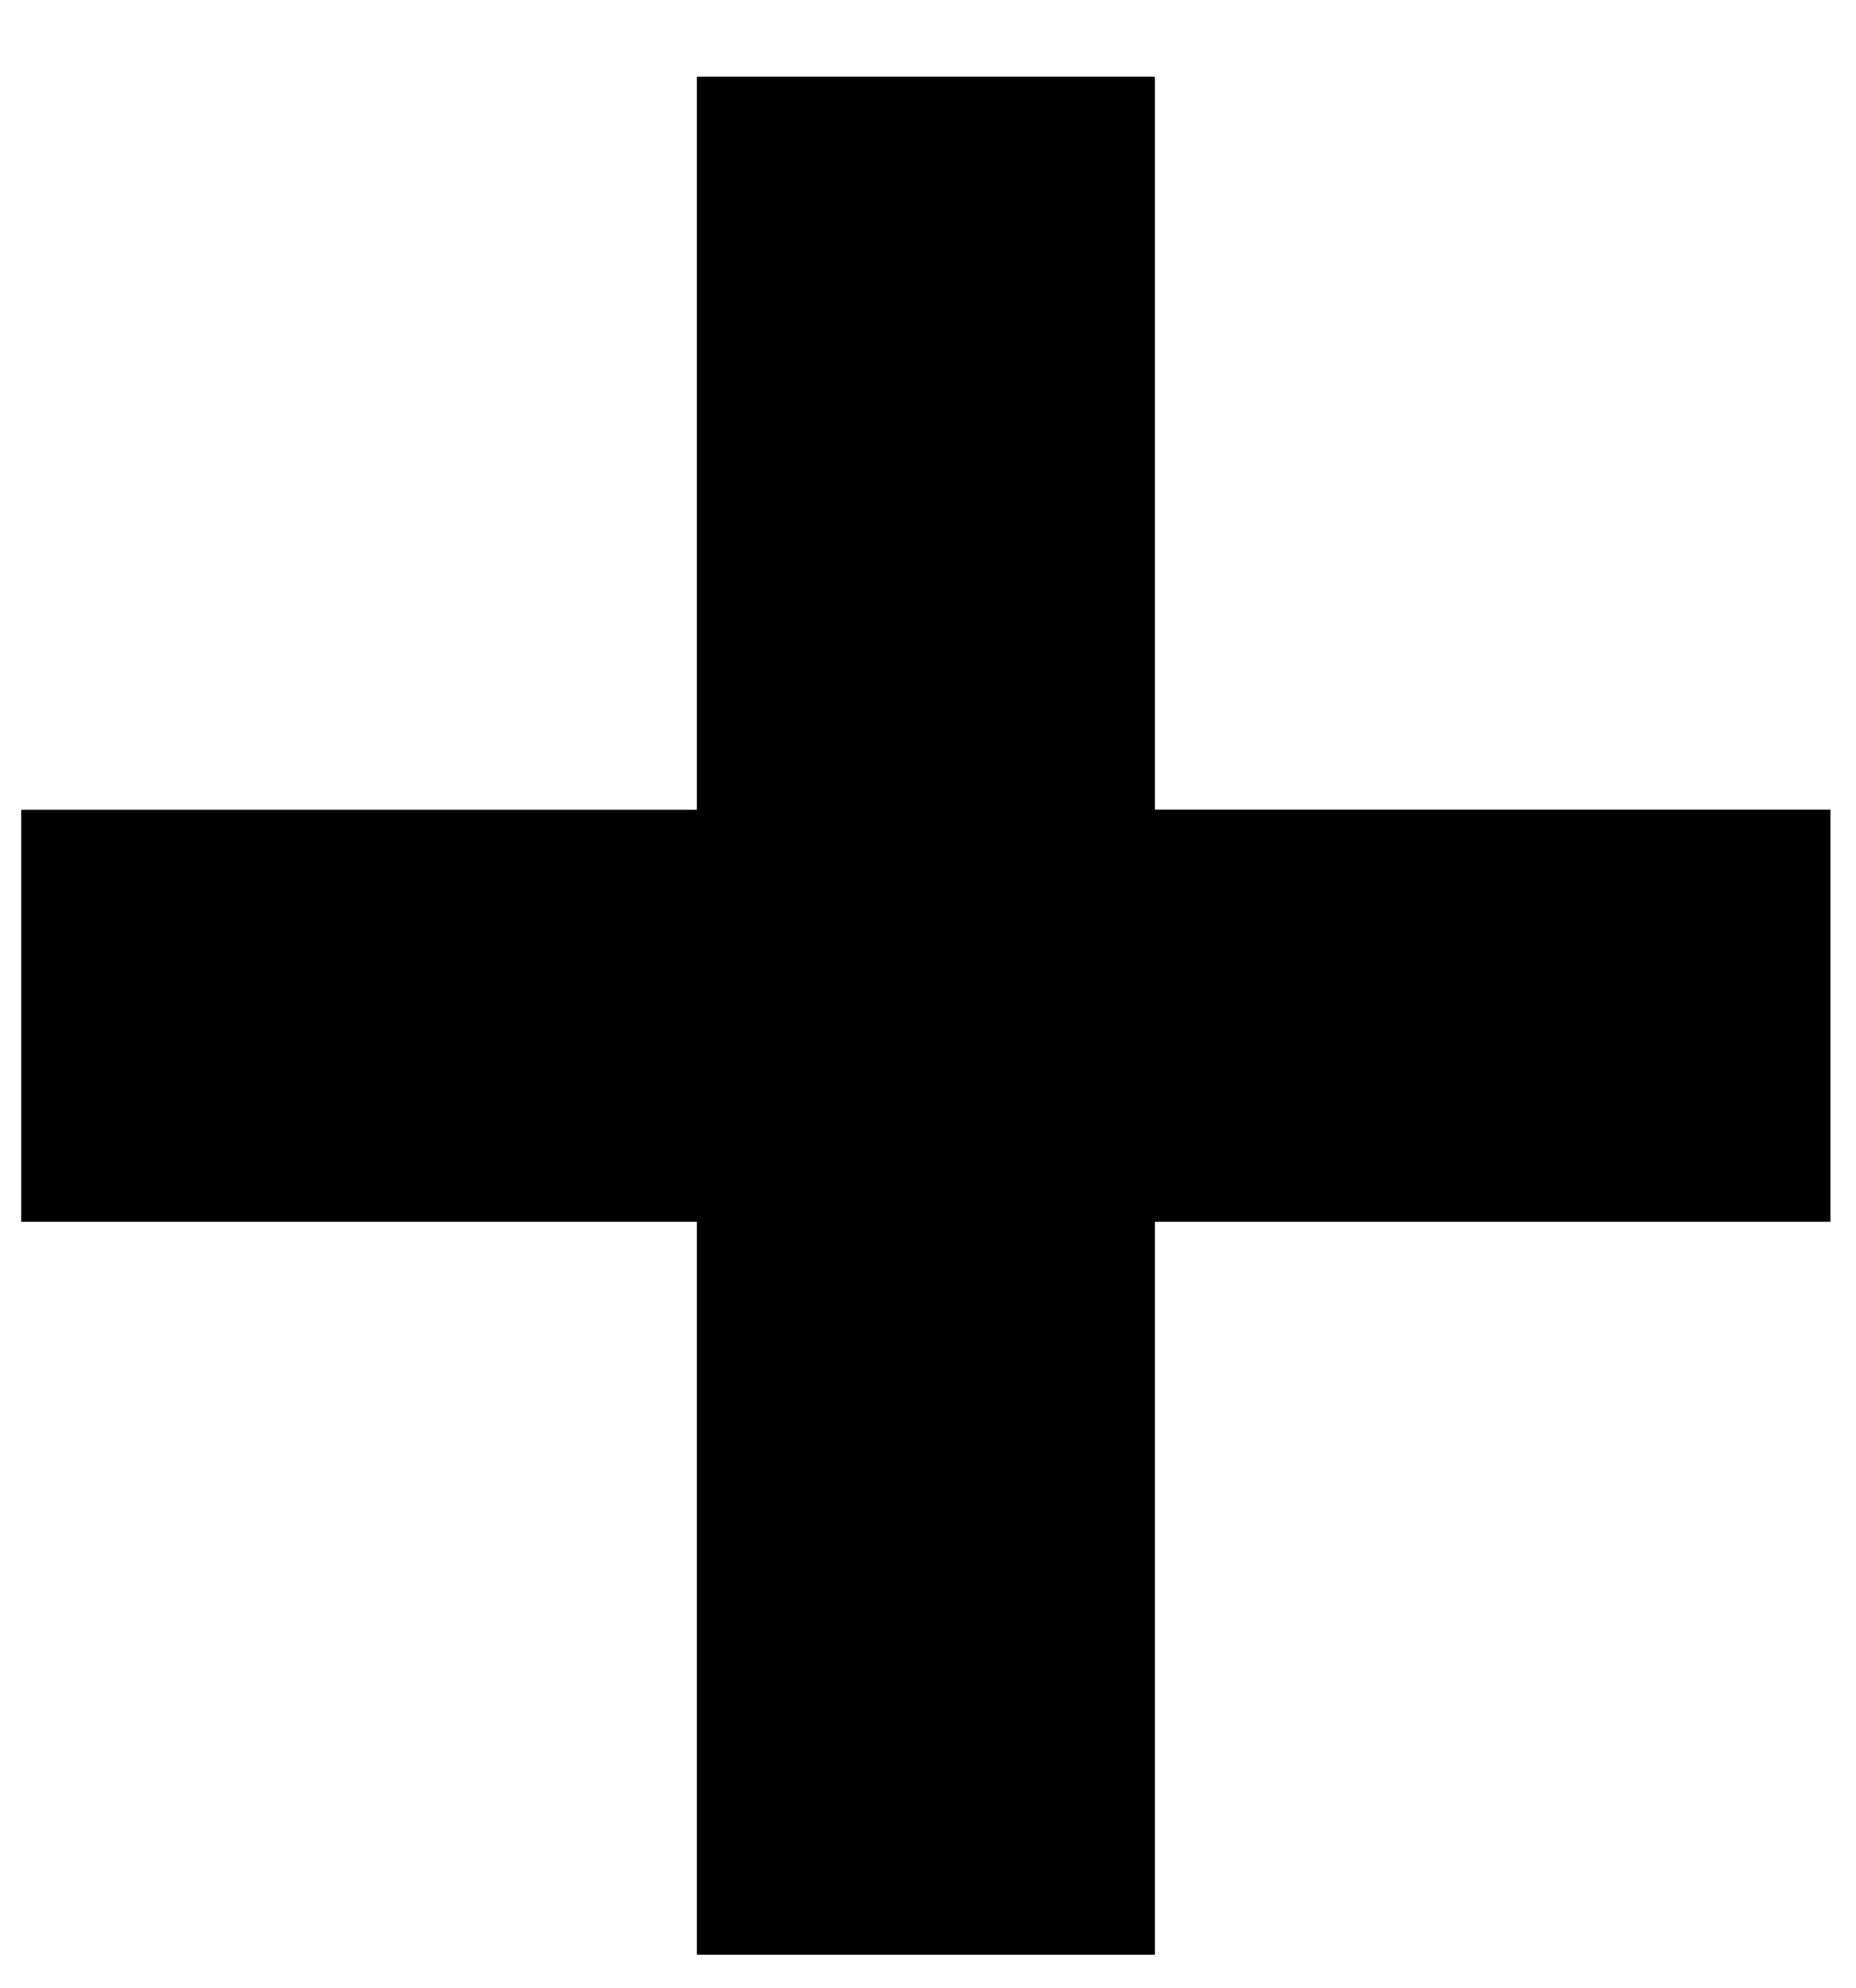
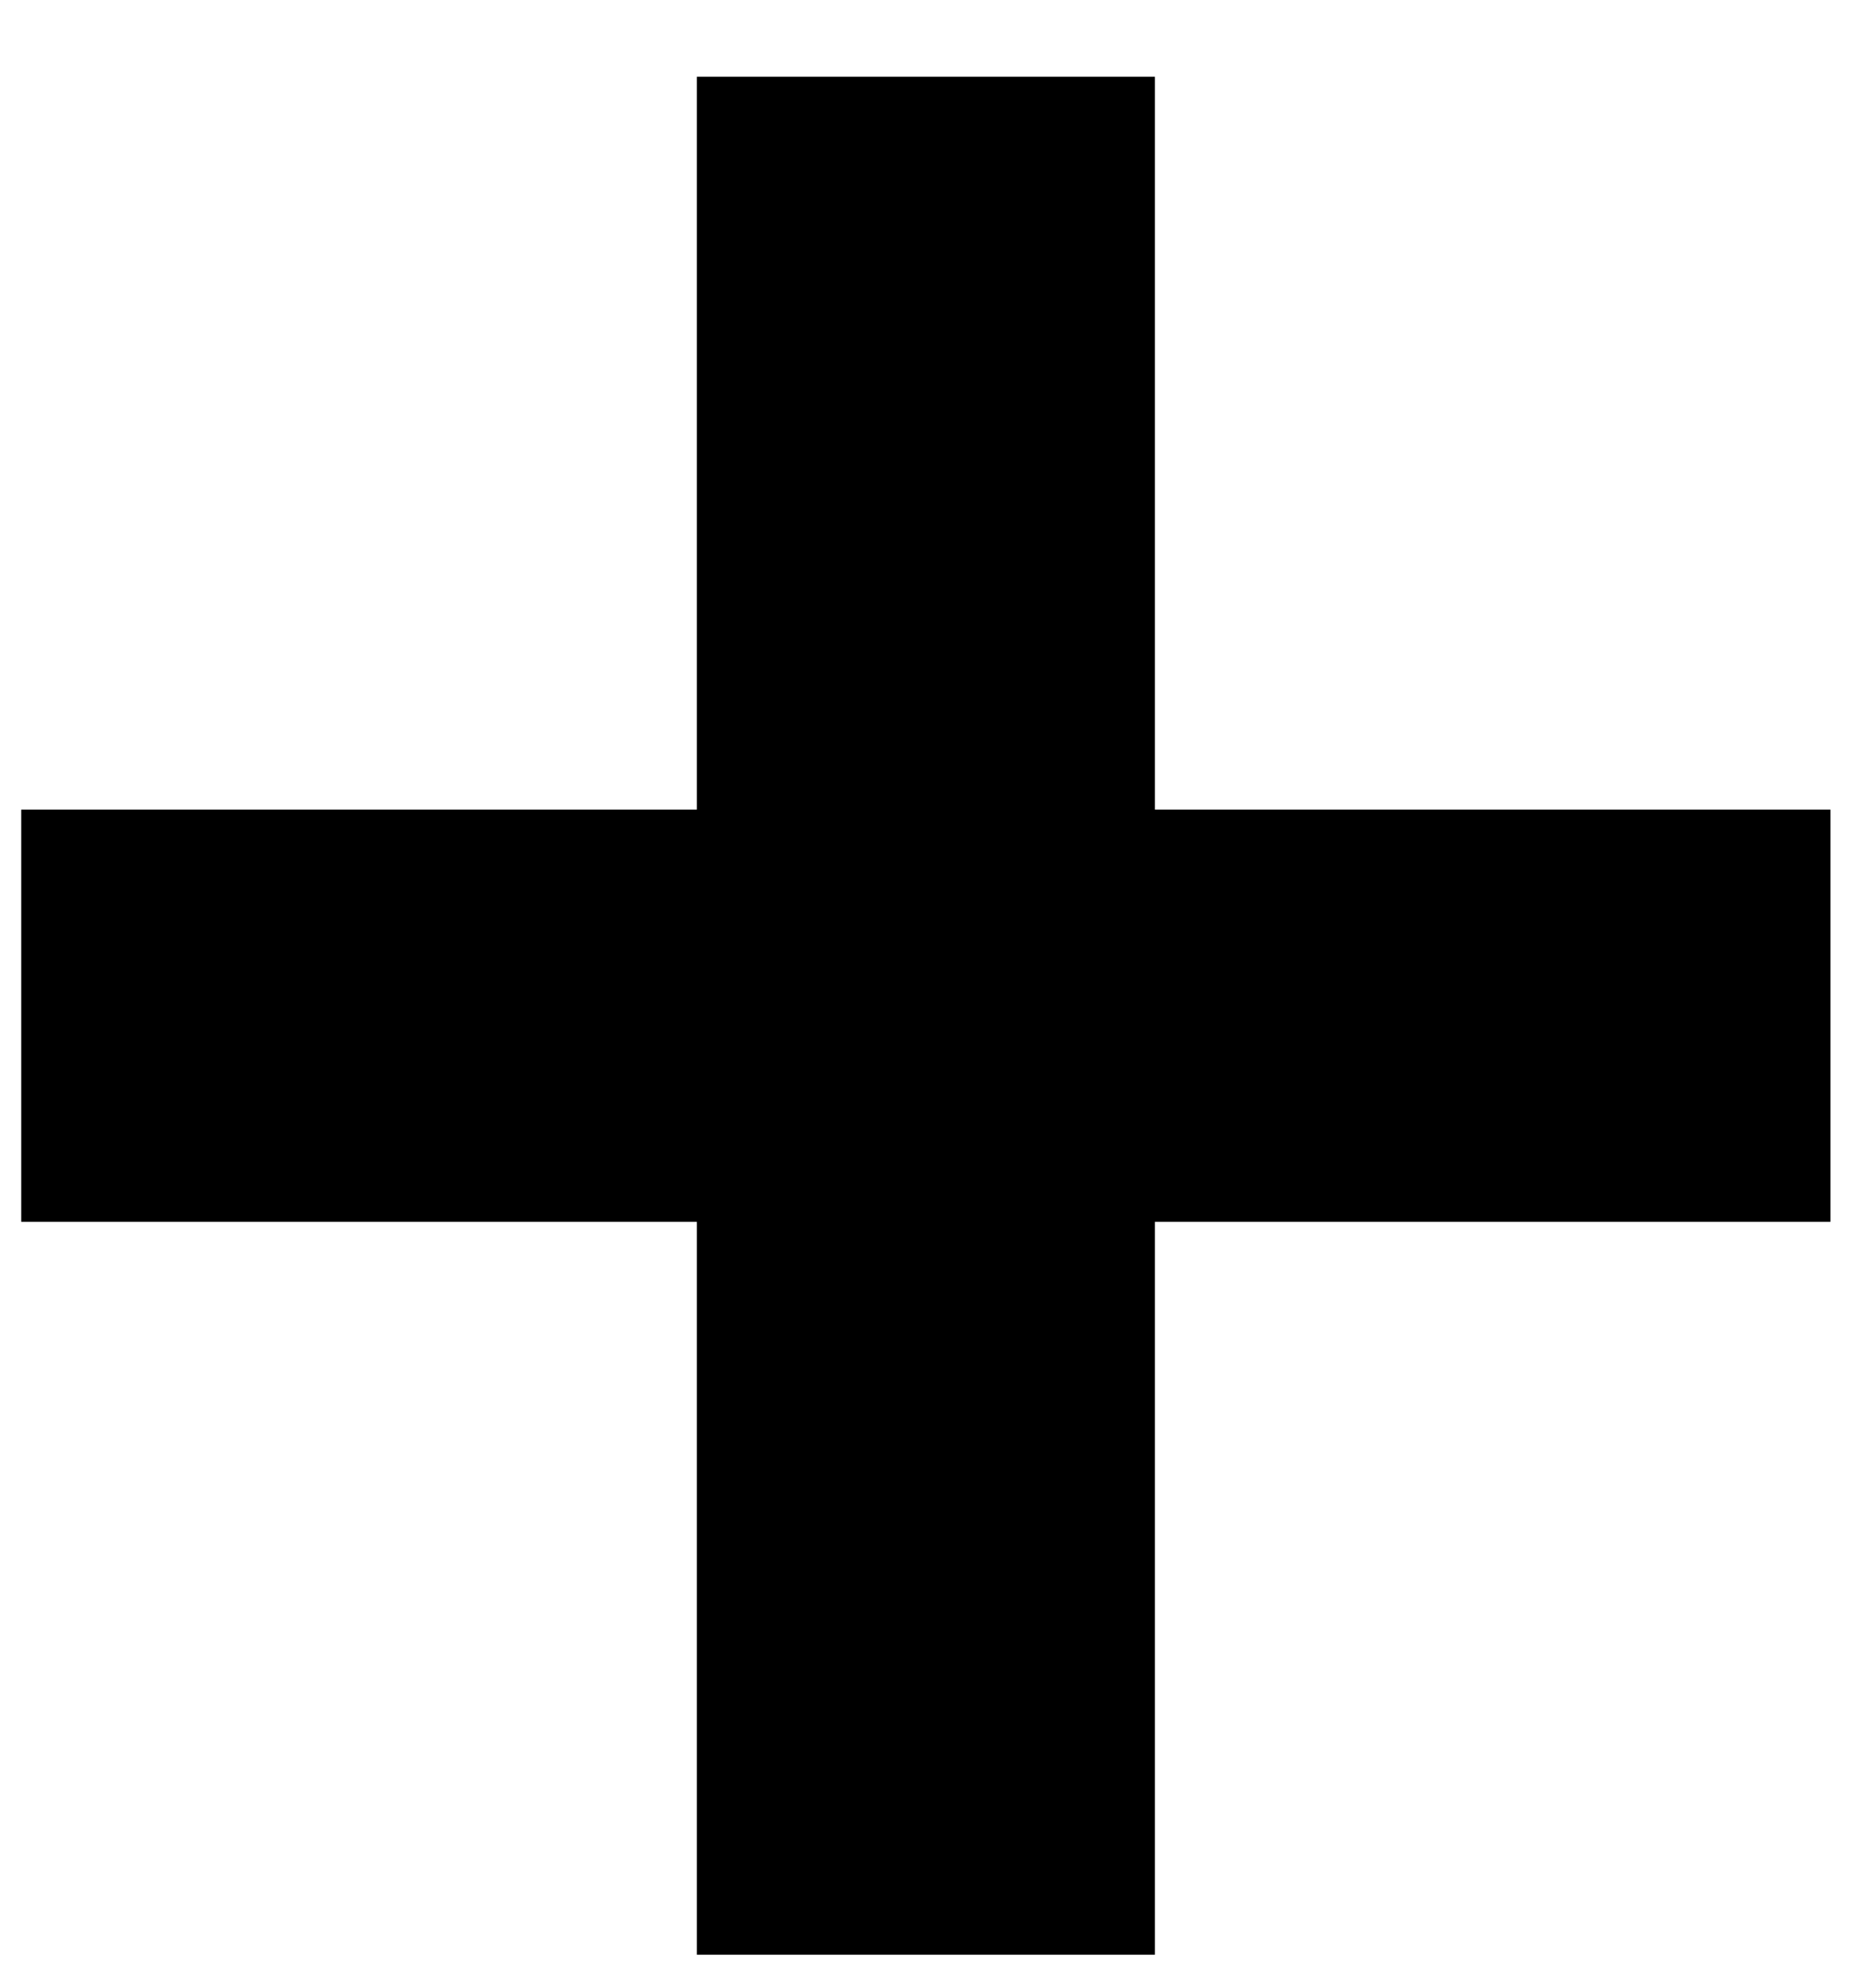
<svg xmlns="http://www.w3.org/2000/svg" width="14" height="15" viewBox="0 0 14 15" fill="none">
-   <path d="M13.811 6.109v3.11H8.714v5.53H5.258v-5.53H.16V6.11h5.098V.579h3.456v5.53h5.097z" fill="currentColor" />
+   <path d="M13.811 6.109V9.219H8.714V14.749H5.258V9.219H0.16V6.109H5.258V0.579H8.714V6.109H13.811Z" fill="currentColor" />
</svg>
